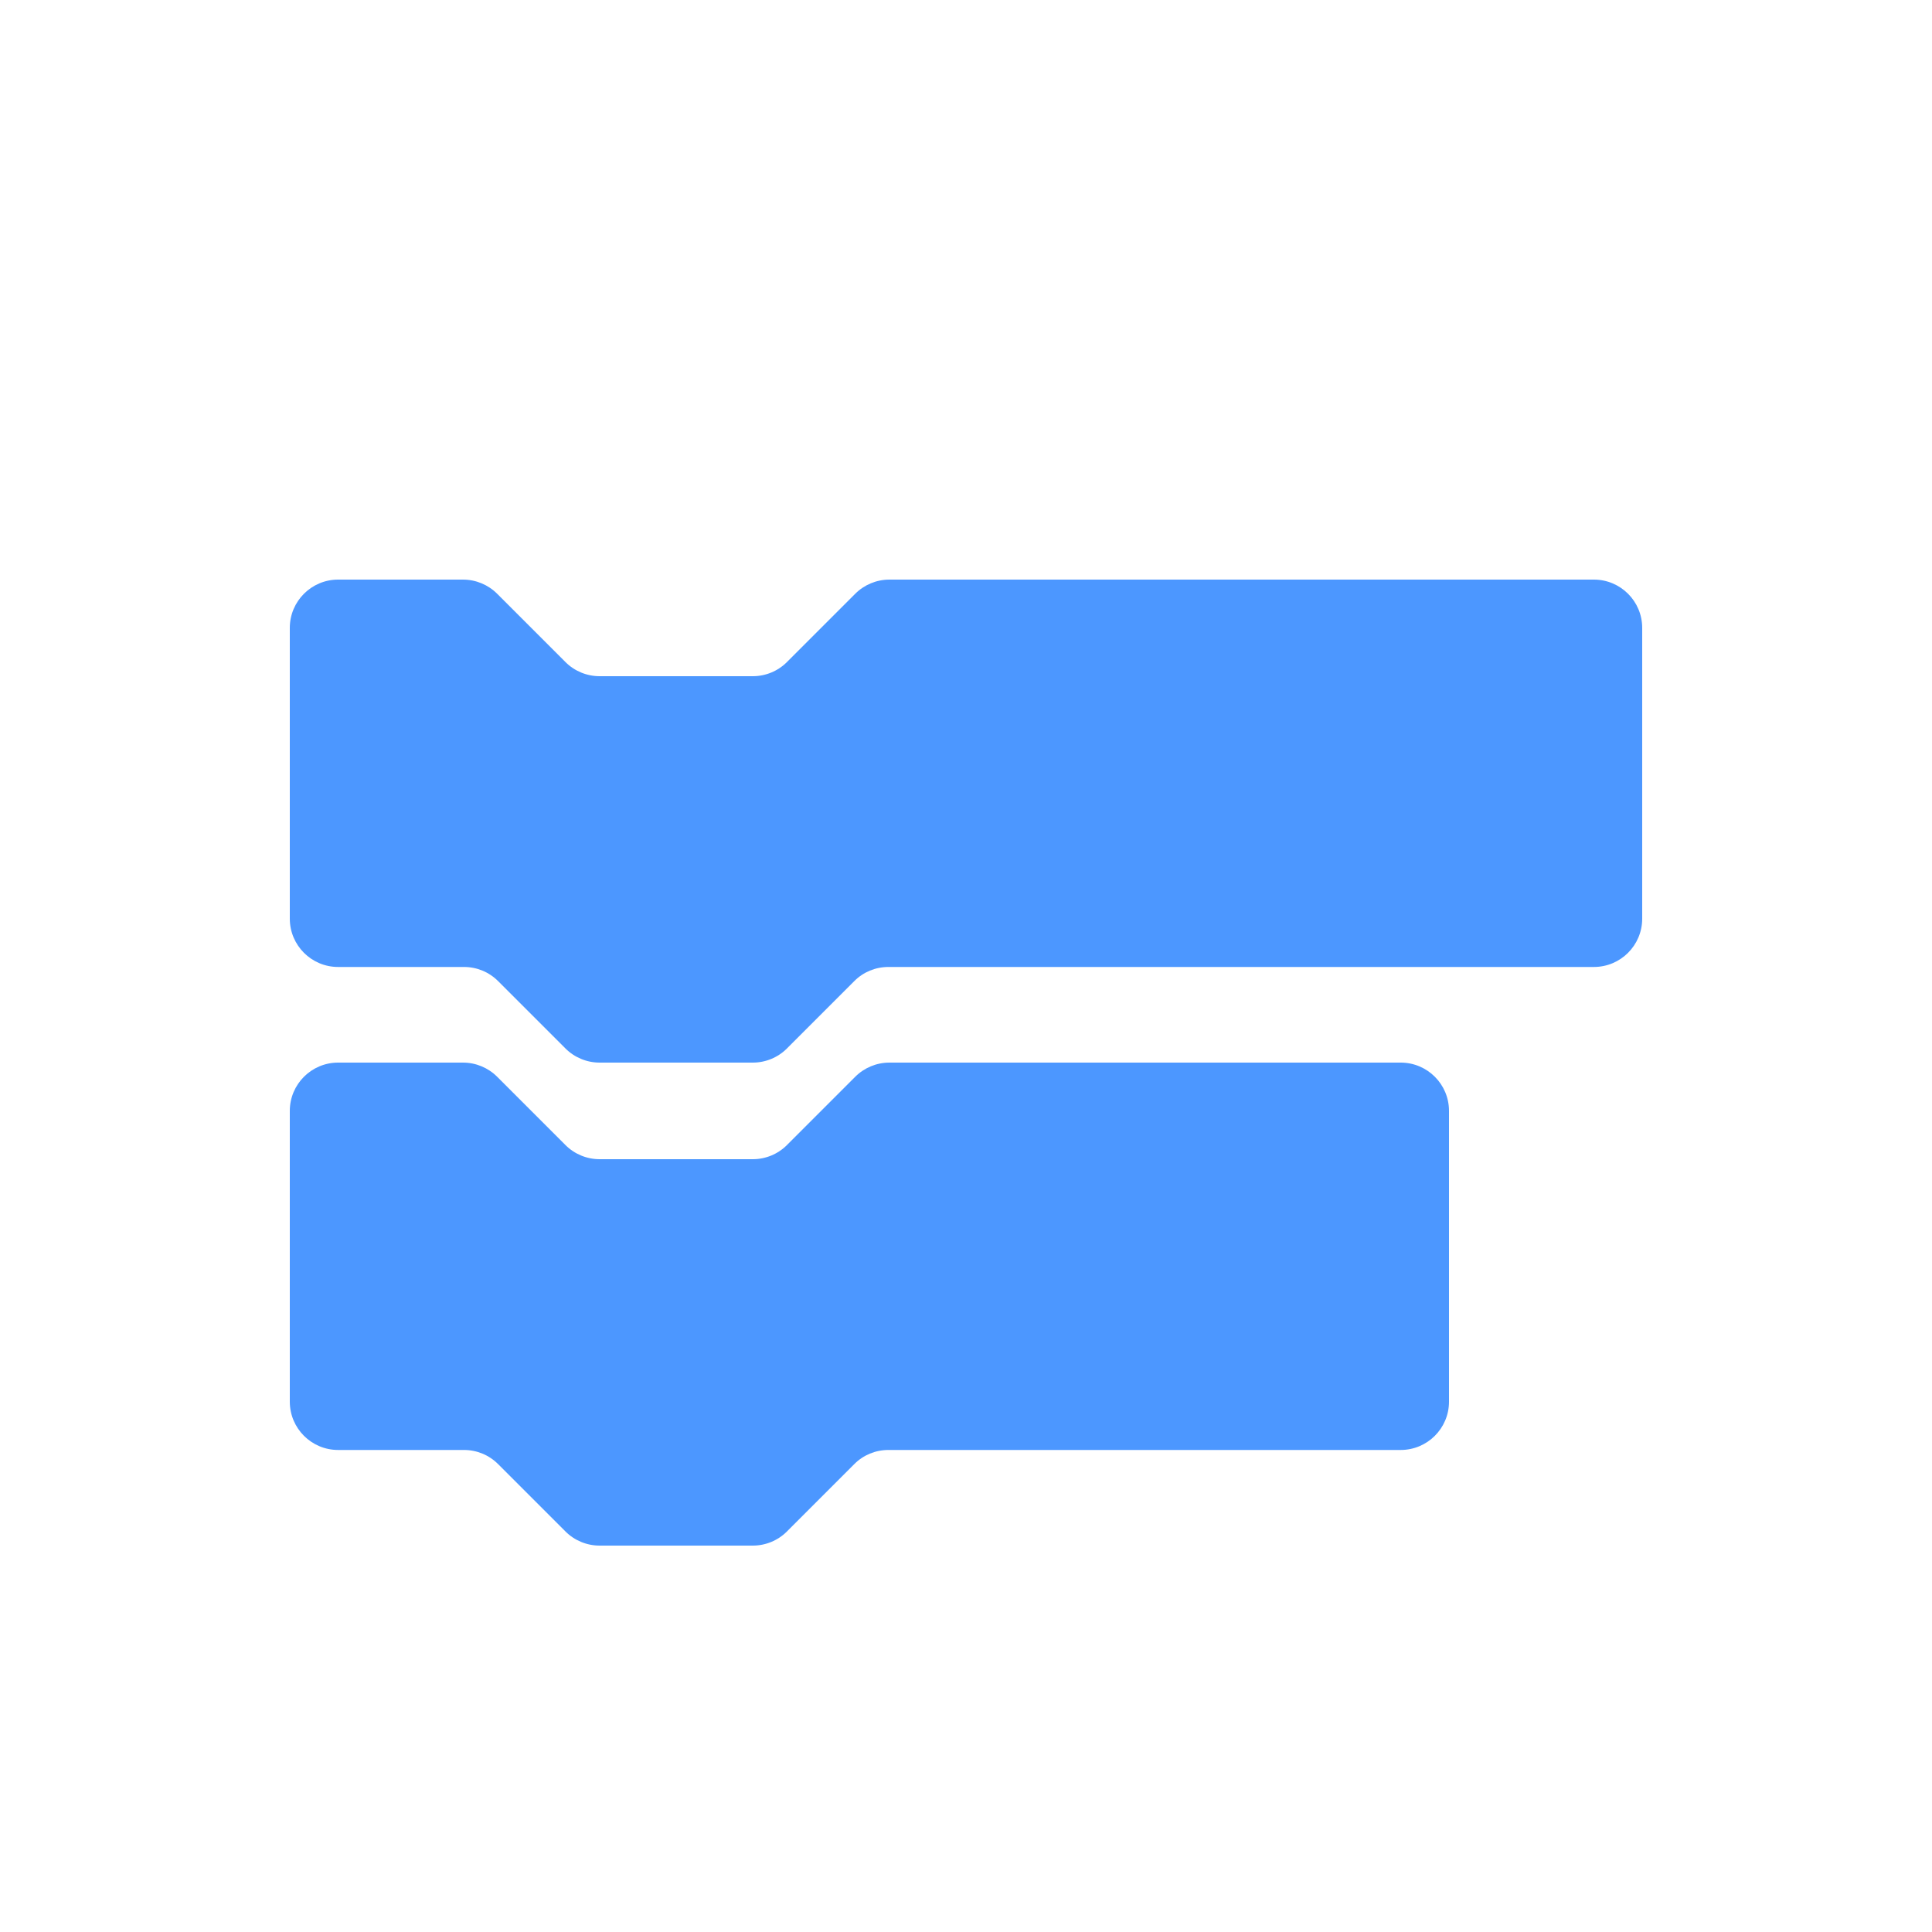
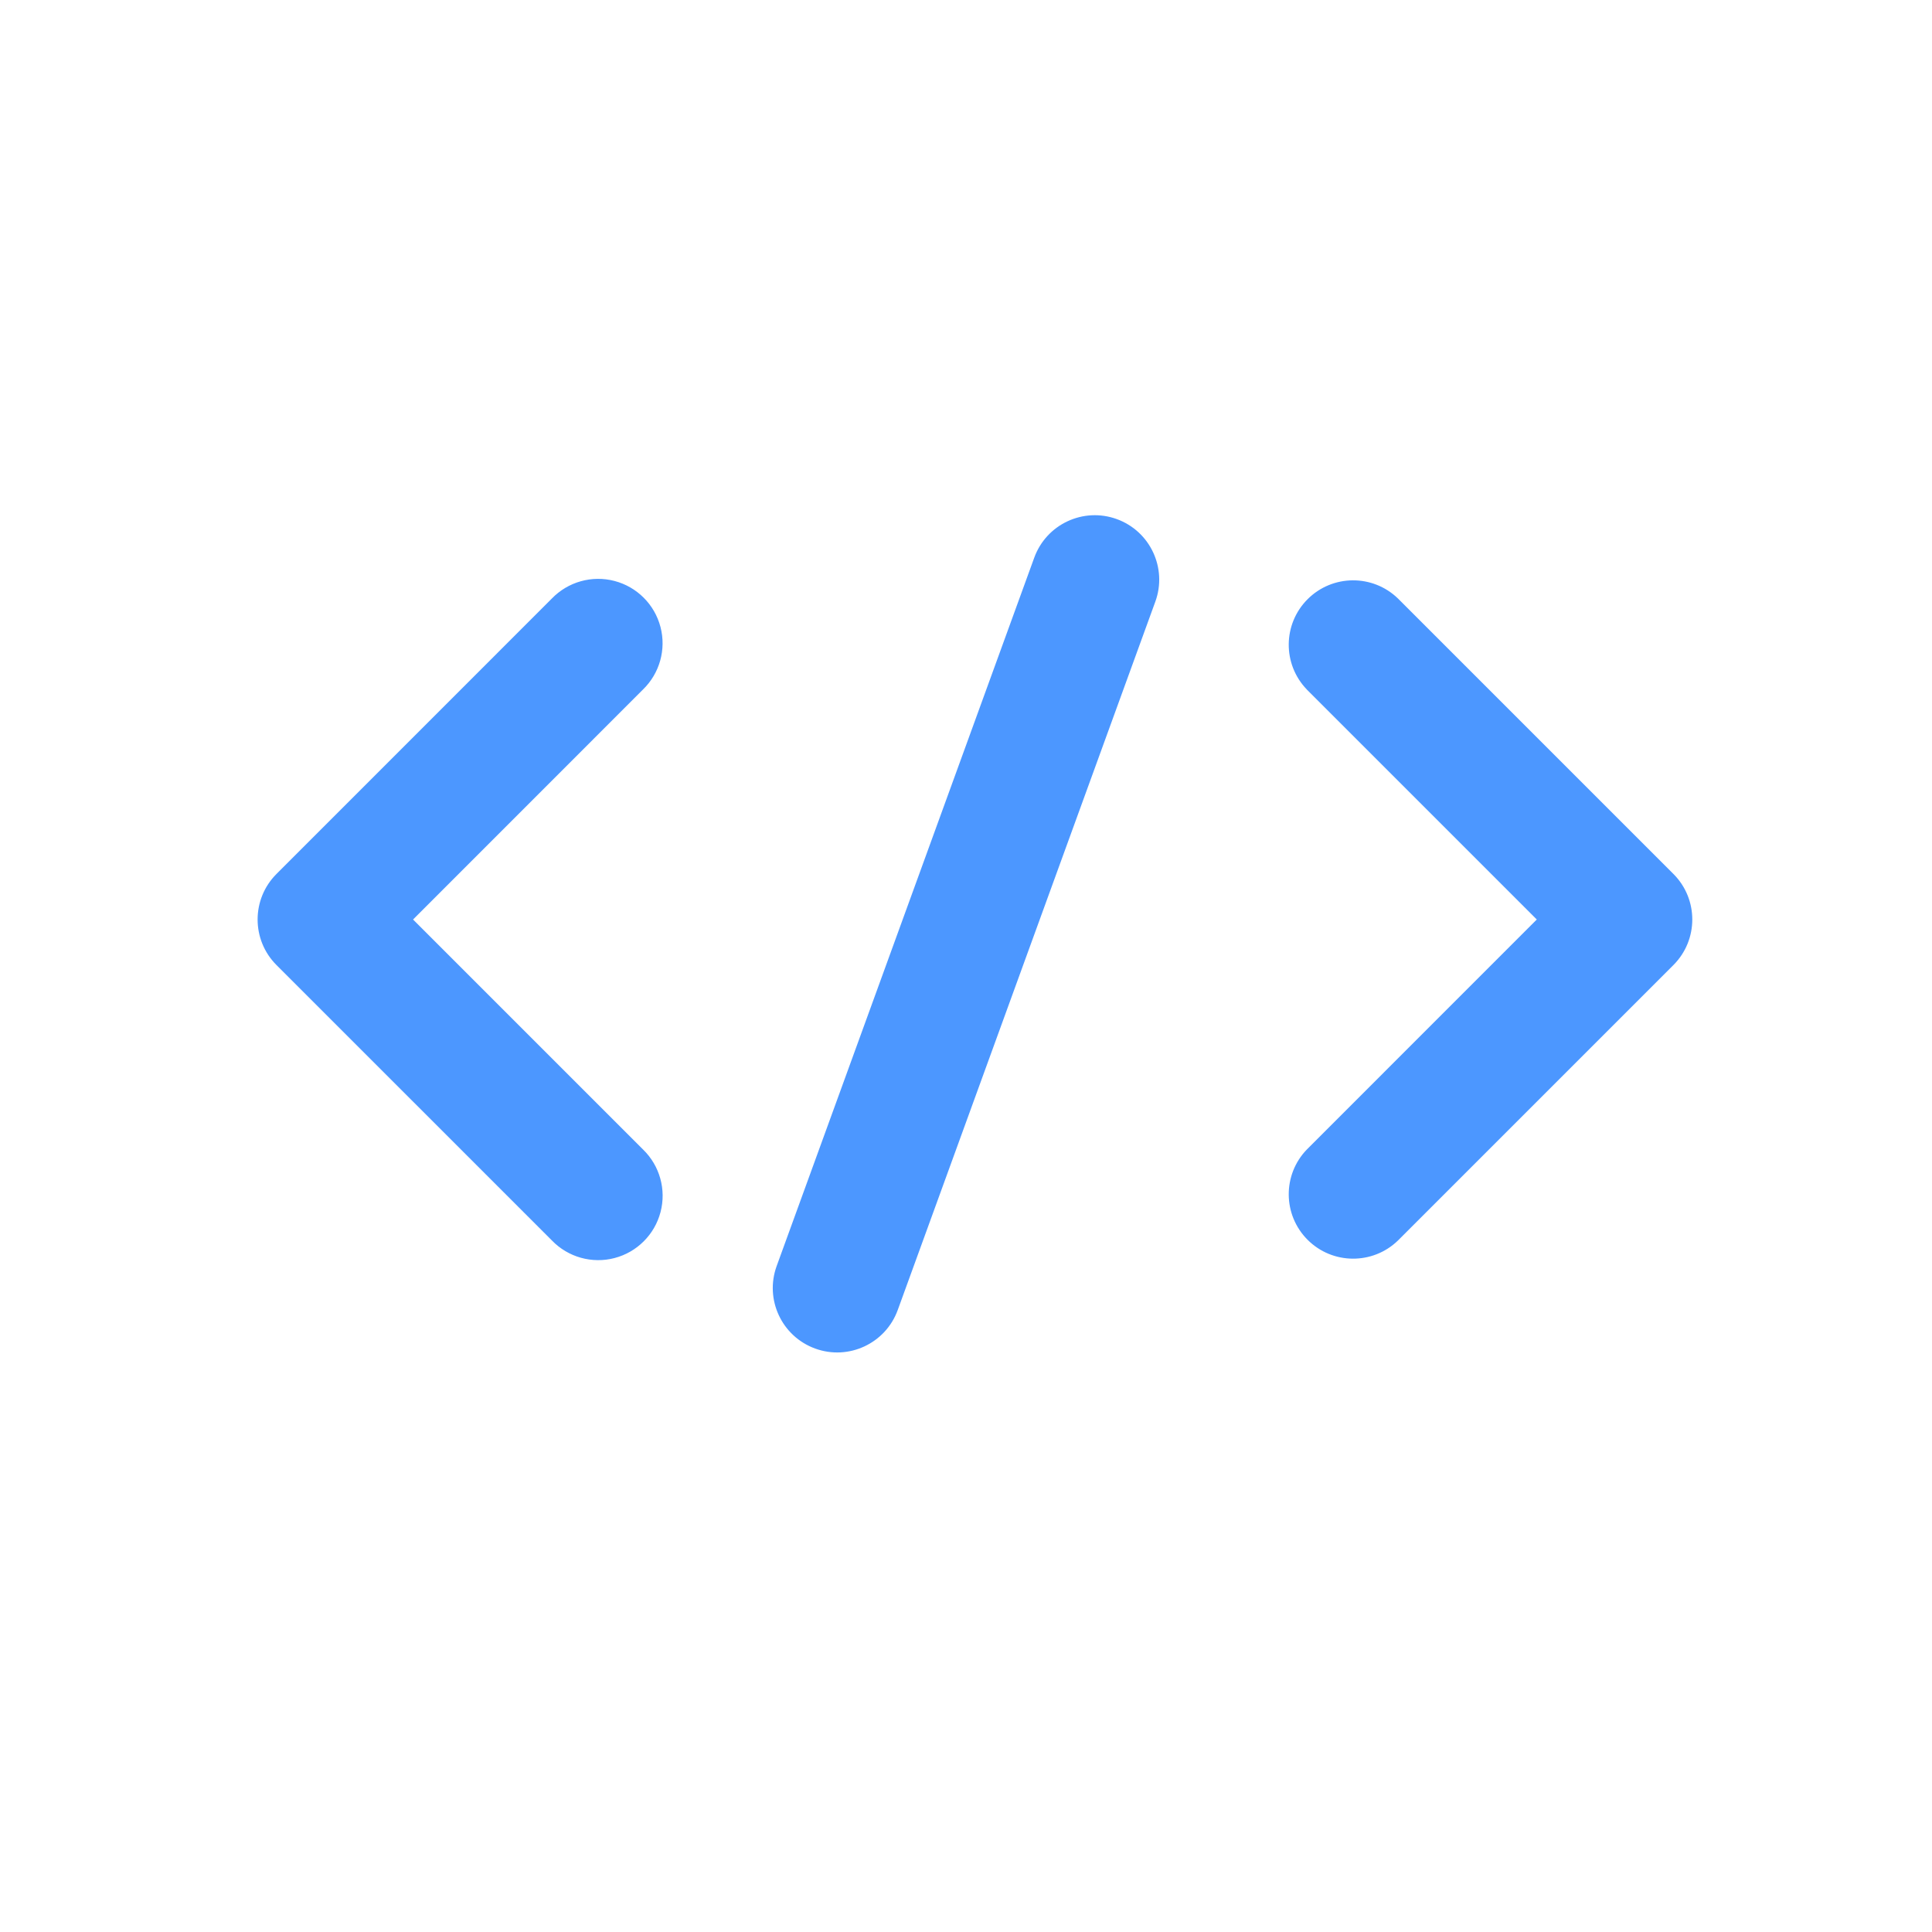
- <svg xmlns="http://www.w3.org/2000/svg" width="20px" height="20px" viewBox="0 0 20 20" version="1.1">
-   <defs />
-   <g id="Code-V2" stroke="none" stroke-width="1" fill="none" fill-rule="evenodd">
-     <path d="M15,14.51 C15,14.786 14.776,15.01 14.5,15.01 L9.197,15.01 C9.064,15.01 8.937,15.062 8.844,15.156 L8.146,15.854 C8.053,15.947 7.926,16 7.793,16 L6.207,16 C6.074,16 5.947,15.947 5.854,15.854 L5.156,15.156 C5.062,15.062 4.936,15.01 4.803,15.01 L3.5,15.01 C3.224,15.01 3,14.786 3,14.51 L3,11.5 C3,11.224 3.224,11 3.5,11 L4.793,11 C4.926,11 5.053,11.053 5.146,11.146 L5.854,11.854 C5.947,11.947 6.074,12 6.207,12 L7.793,12 C7.926,12 8.053,11.947 8.146,11.854 L8.854,11.146 C8.947,11.053 9.074,11 9.207,11 L14.5,11 C14.776,11 15,11.224 15,11.5 L15,14.51 Z M17,9.51 C17,9.786 16.776,10.01 16.5,10.01 L9.197,10.01 C9.064,10.01 8.937,10.062 8.844,10.156 L8.146,10.854 C8.053,10.947 7.926,11 7.793,11 L6.207,11 C6.074,11 5.947,10.947 5.854,10.854 L5.156,10.156 C5.062,10.062 4.936,10.01 4.803,10.01 L3.5,10.01 C3.224,10.01 3,9.786 3,9.51 L3,6.5 C3,6.224 3.224,6 3.5,6 L4.793,6 C4.926,6 5.053,6.053 5.146,6.146 L5.854,6.854 C5.947,6.947 6.074,7 6.207,7 L7.793,7 C7.926,7 8.053,6.947 8.146,6.854 L8.854,6.146 C8.947,6.053 9.074,6 9.207,6 L16.5,6 C16.776,6 17,6.224 17,6.5 L17,9.51 Z" id="Code" fill="#4C97FF" />
-   </g>
+ <svg xmlns="http://www.w3.org/2000/svg" version="1.1" width="20px" height="20px">
+   <svg viewBox="0 0 1024 1024">
+     <path d="M340.821 609.246a34.133 34.133 0 1 1-48.265 48.265l-146.022-146.022a34.133 34.133 0 0 1 0-48.265L292.523 317.201a34.133 34.133 0 1 1 48.265 48.265l-121.856 121.89 121.856 121.856z m351.846-243.78a34.133 34.133 0 0 1 48.265-48.265l146.022 146.022a34.133 34.133 0 0 1 0 48.265l-146.022 146.022a34.133 34.133 0 0 1-48.265-48.265l121.856-121.89-121.856-121.856z m-216.849 328.875a34.133 34.133 0 1 1-64.171-23.313l136.533-375.467a34.133 34.133 0 0 1 64.171 23.313l-136.533 375.467z" fill="#4C97FF" />
+   </svg>
</svg>
